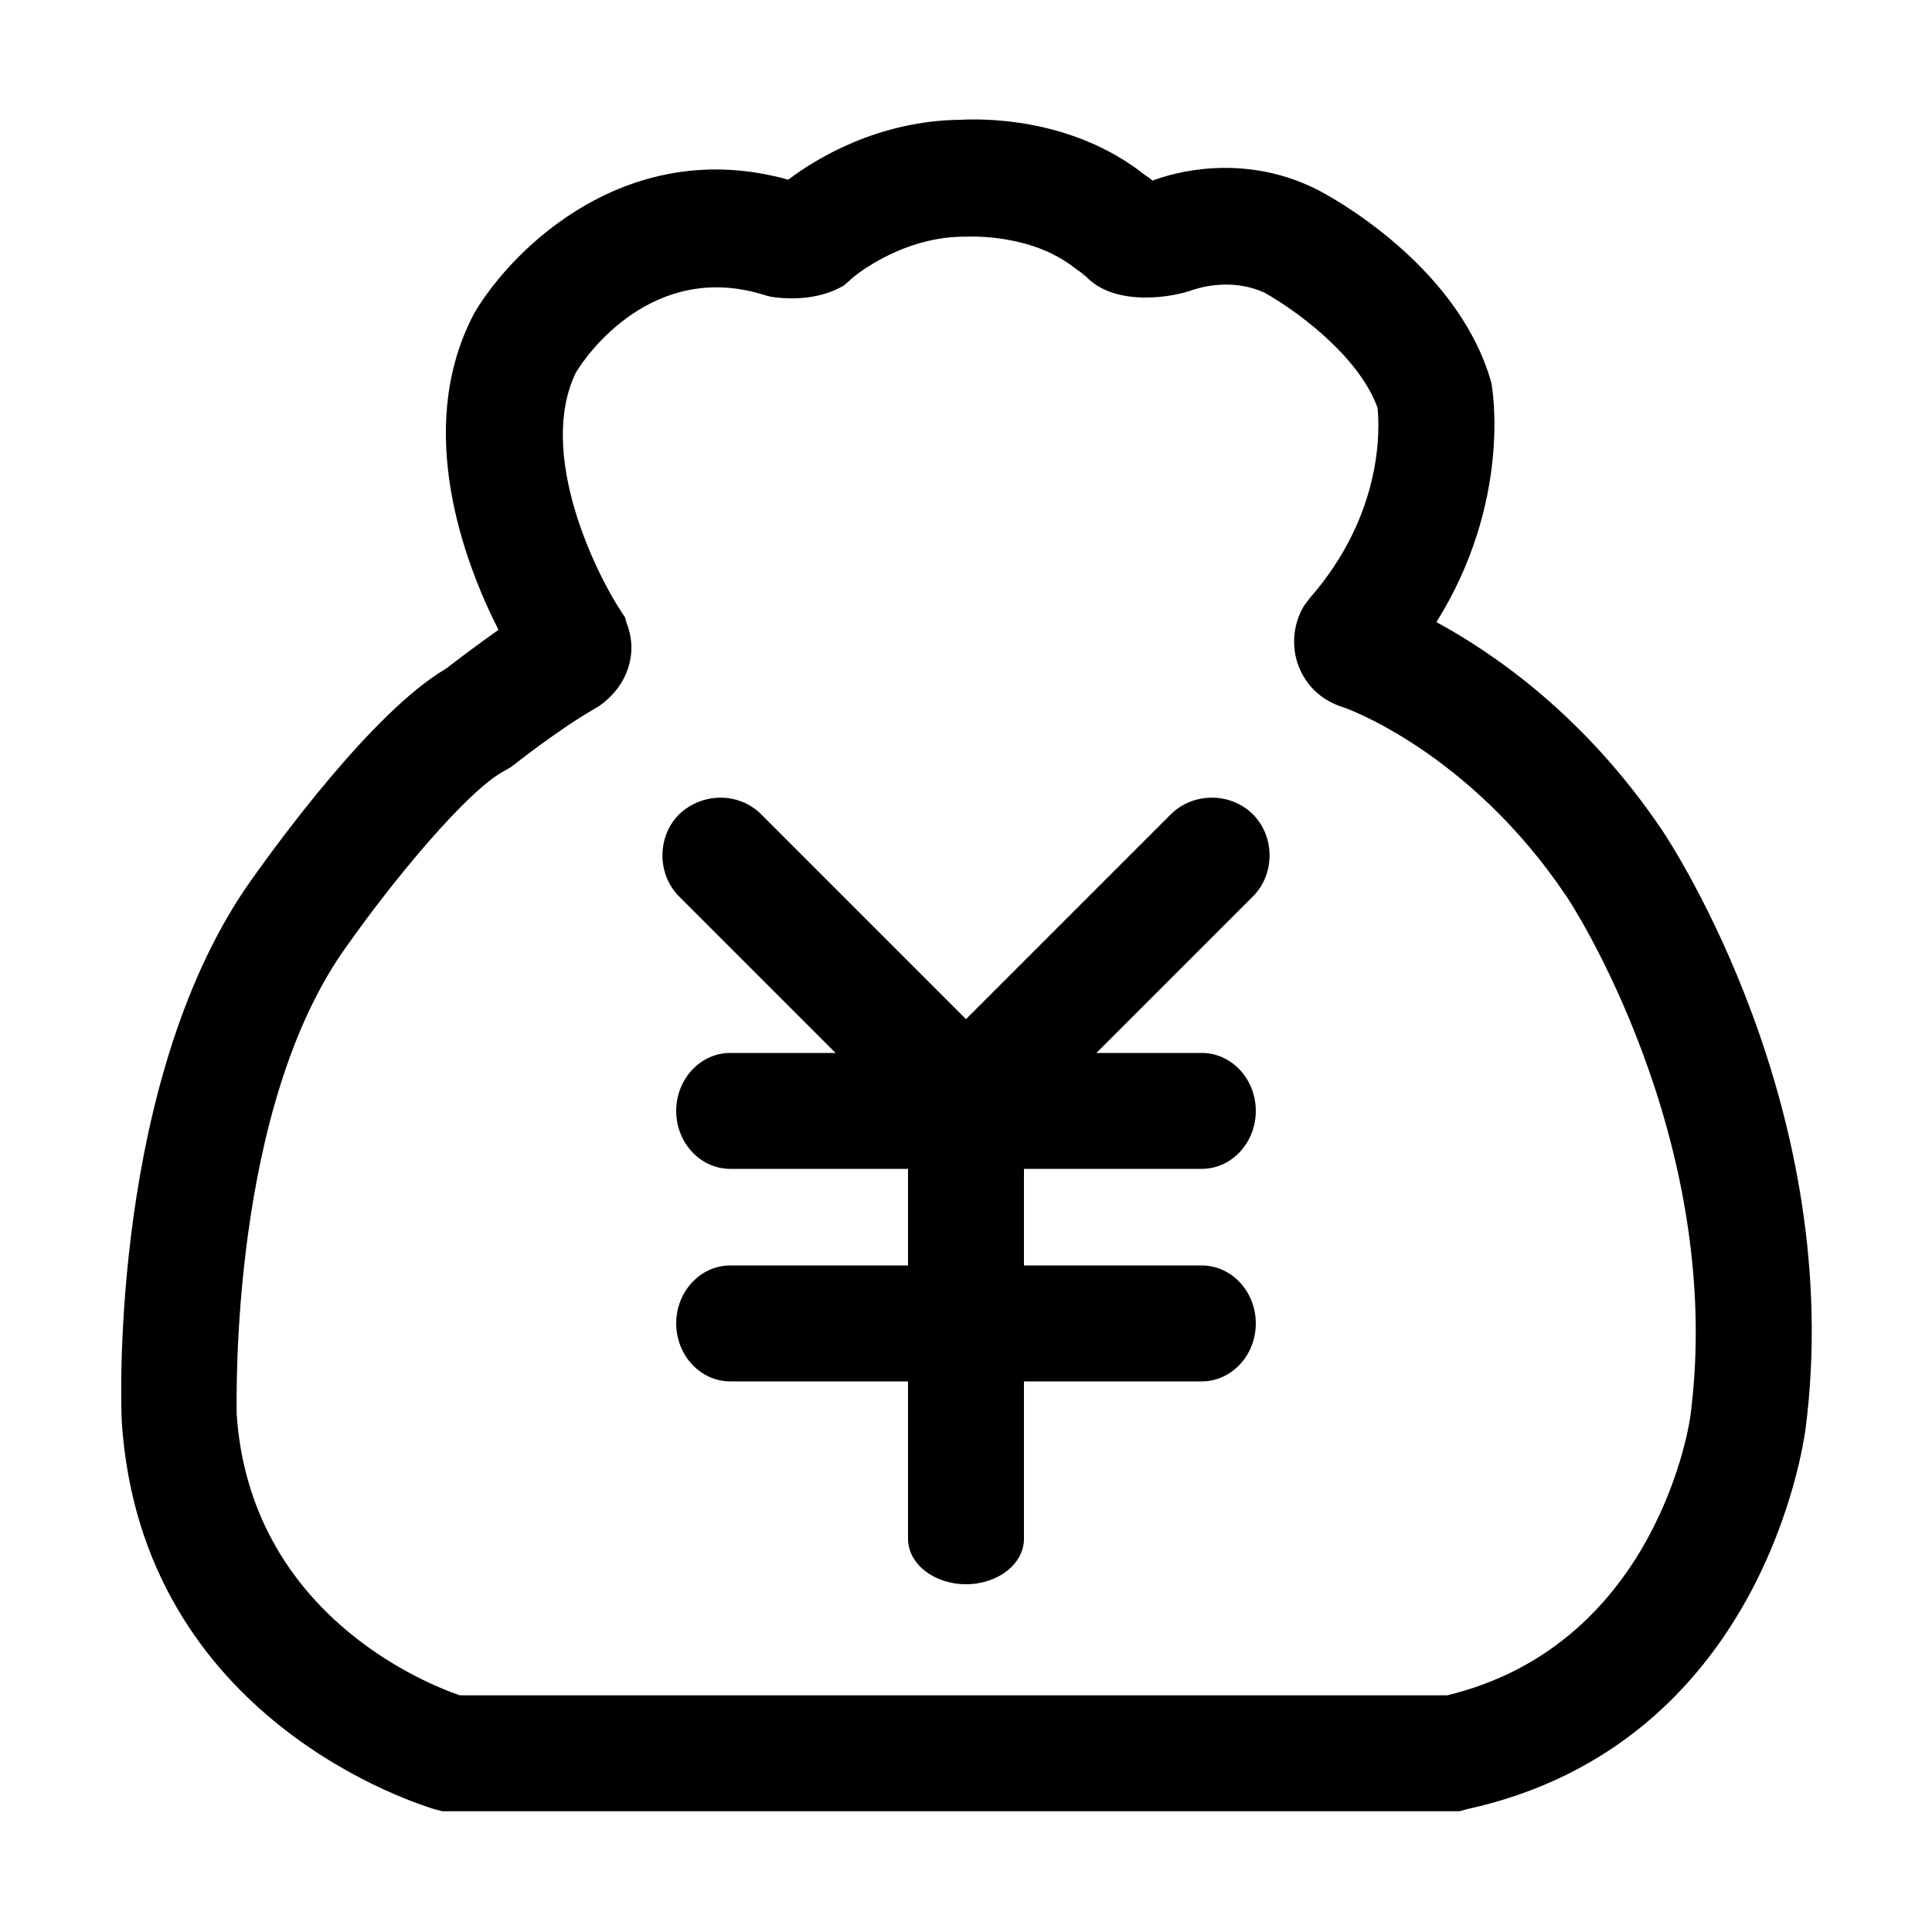
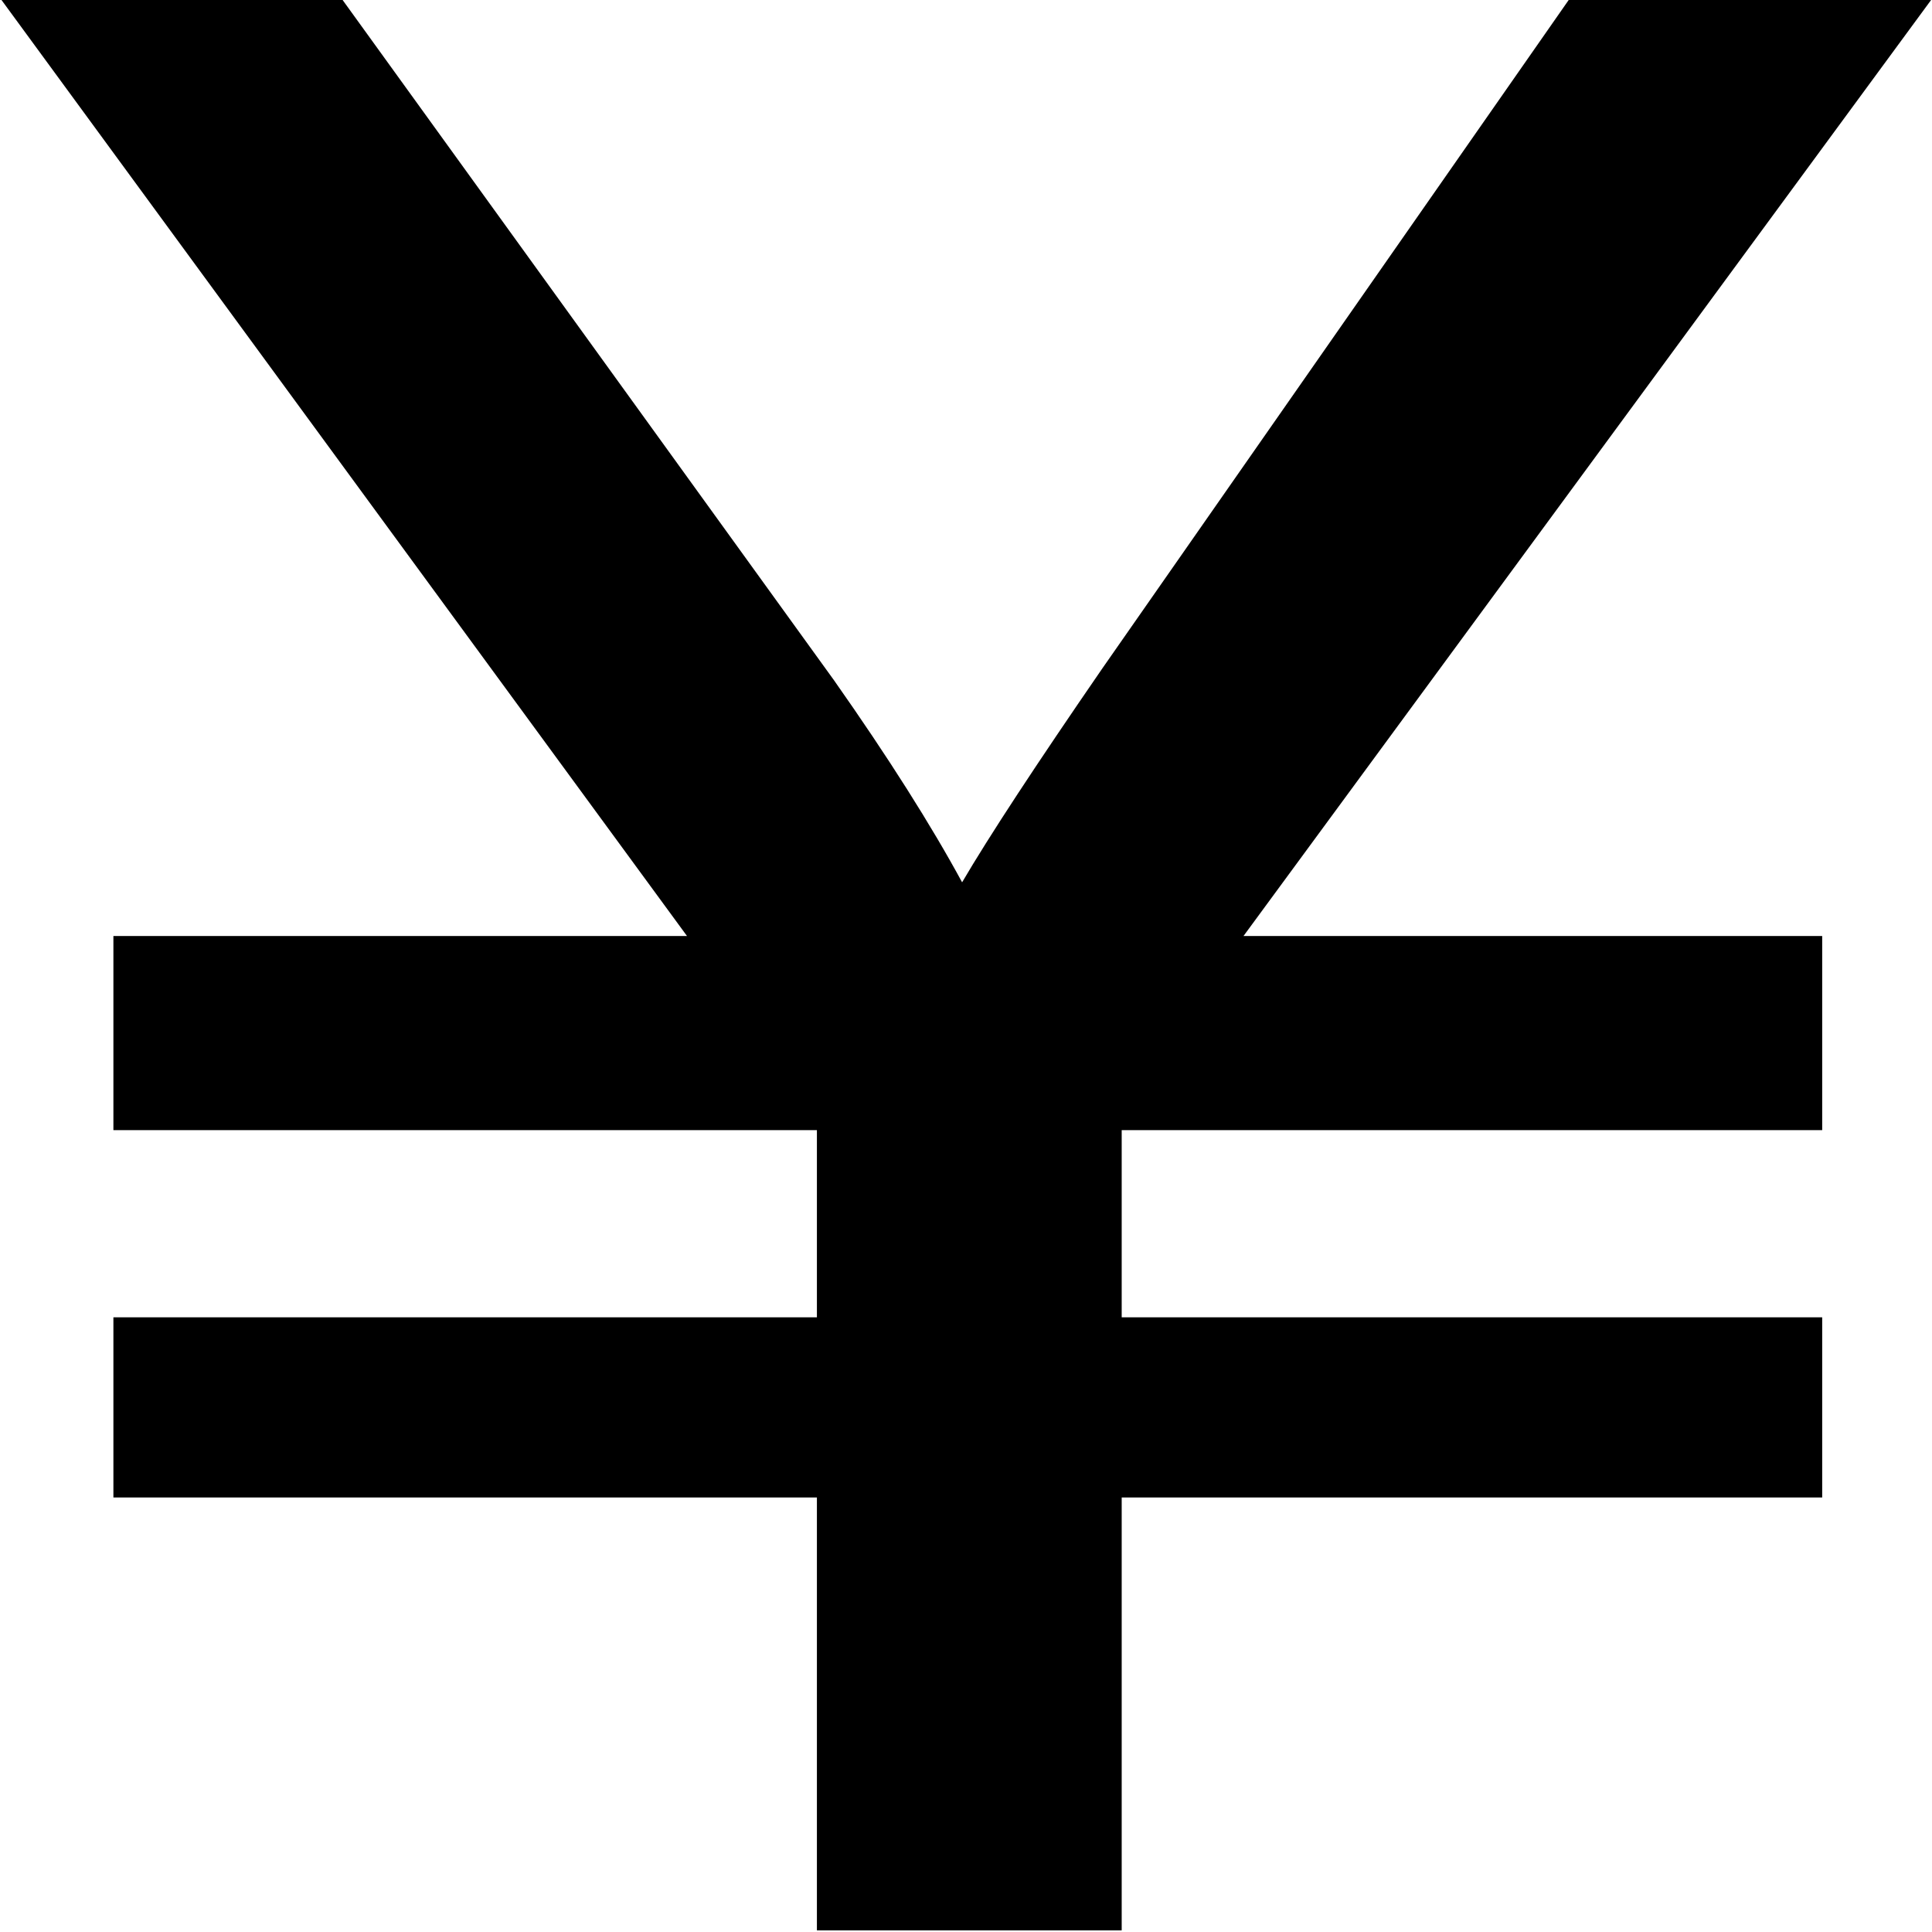
- <svg xmlns="http://www.w3.org/2000/svg" t="1569402010979" class="icon" viewBox="0 0 1024 1024" version="1.1" p-id="1969" width="200" height="200">
-   <defs>
-     <style type="text/css" />
-   </defs>
-   <path d="M773.632 960H234.496l-4.096-1.024c-6.144-2.048-155.648-46.08-165.888-205.824v-1.024c-0.512-7.68-6.144-182.784 70.144-287.744 10.24-14.336 62.464-87.04 101.888-110.08 4.608-3.584 15.36-11.776 27.648-20.48-17.92-35.328-44.544-105.472-13.824-165.888l1.024-2.048c20.992-35.328 81.92-94.208 166.4-70.656 14.848-11.264 47.616-31.232 91.136-31.744 9.728-0.512 58.368-2.048 97.792 29.184 1.536 1.024 3.072 2.048 4.096 3.072 10.752-4.096 47.104-14.848 86.016 4.096l1.024 0.512c7.168 3.584 72.704 38.912 91.648 99.328l1.024 3.584c0.512 3.072 10.752 62.464-29.184 126.464 30.208 16.384 78.848 49.664 119.808 110.592 4.096 6.144 97.792 147.968 75.776 317.44-1.024 6.656-22.528 166.912-179.712 201.216l-3.584 1.024z m-529.92-61.44h523.264c112.64-27.136 129.024-147.456 129.024-148.48 18.944-146.944-65.024-274.432-66.048-275.456-51.712-76.8-117.76-99.84-118.272-99.84l-1.536-0.512c-11.264-4.096-18.944-12.288-22.528-23.04-3.072-9.728-2.048-20.992 3.584-30.208l1.536-2.048 1.536-2.048c39.424-45.056 36.864-91.136 35.84-100.864-10.752-29.184-46.08-53.248-59.904-60.928-18.944-8.704-37.376-1.536-37.888-1.536-9.216 3.584-40.96 9.728-56.832-7.168-1.024-1.024-4.096-3.072-6.144-4.608-23.552-18.432-56.832-16.384-57.344-16.384h-2.048C476.16 125.952 450.56 147.968 450.56 148.48l-3.584 3.072-4.096 2.048c-13.824 6.144-29.184 4.608-34.816 3.584l-3.584-1.024c-58.368-17.92-93.696 31.744-99.328 41.472-20.48 42.496 10.24 105.472 24.064 126.464l2.048 3.072 1.024 3.584c6.144 15.872 0 33.28-14.848 43.52l-2.56 1.536c-19.456 11.264-41.984 29.184-41.984 29.184l-2.048 1.536-2.56 1.536C248.32 417.792 207.36 467.968 184.32 500.736c-62.464 85.504-58.88 240.64-58.88 248.832 7.168 104.96 98.816 142.336 118.272 148.992zM573.44 144.896c0.512 0.512 0.512 1.024 1.024 1.536 0-0.512-0.512-1.024-1.024-1.536z m48.128-38.4z m-10.752-10.24z" p-id="1970" />
-   <path d="M636.928 619.52H387.072c-15.872 0-28.672-13.824-28.672-30.72s12.8-30.72 28.672-30.72h249.856c15.872 0 28.672 13.824 28.672 30.72s-12.8 30.72-28.672 30.72z" p-id="1971" />
-   <path d="M403.456 431.616l137.728 137.728c11.776 11.776 11.776 31.744 0 43.52s-31.744 11.776-43.52 0L359.936 475.136c-11.776-11.776-11.776-31.744 0-43.52 12.288-11.776 31.744-11.776 43.52 0z" p-id="1972" />
-   <path d="M482.816 569.344l137.728-137.728c11.776-11.776 31.744-11.776 43.52 0s11.776 31.744 0 43.52l-137.728 137.728c-11.776 11.776-31.744 11.776-43.52 0-11.776-12.288-11.776-31.744 0-43.52z" p-id="1973" />
-   <path d="M542.72 607.744v207.872c0 13.312-13.824 24.064-30.72 24.064s-30.72-10.752-30.72-24.064v-207.872c0-13.312 13.824-24.064 30.72-24.064s30.72 10.752 30.72 24.064z" p-id="1974" />
-   <path d="M636.928 732.16H387.072c-15.872 0-28.672-13.824-28.672-30.72s12.8-30.72 28.672-30.72h249.856c15.872 0 28.672 13.824 28.672 30.72s-12.8 30.72-28.672 30.72z" p-id="1975" />
+ <svg xmlns="http://www.w3.org/2000/svg" width="128" height="128">
+   <path d="M54.122 127.892v-28.68H7.513V87.274h46.609v-12.4H7.513v-12.86h38.003L.099 0h22.6l32.556 45.07c3.617 5.144 6.44 9.611 8.487 13.385 1.788-3.05 4.89-7.779 9.301-14.186L103.93 0h24.01L82.385 62.013h38.34v12.862h-46.41v12.4h46.41v11.937h-46.41v28.68H54.123z" />
</svg>
